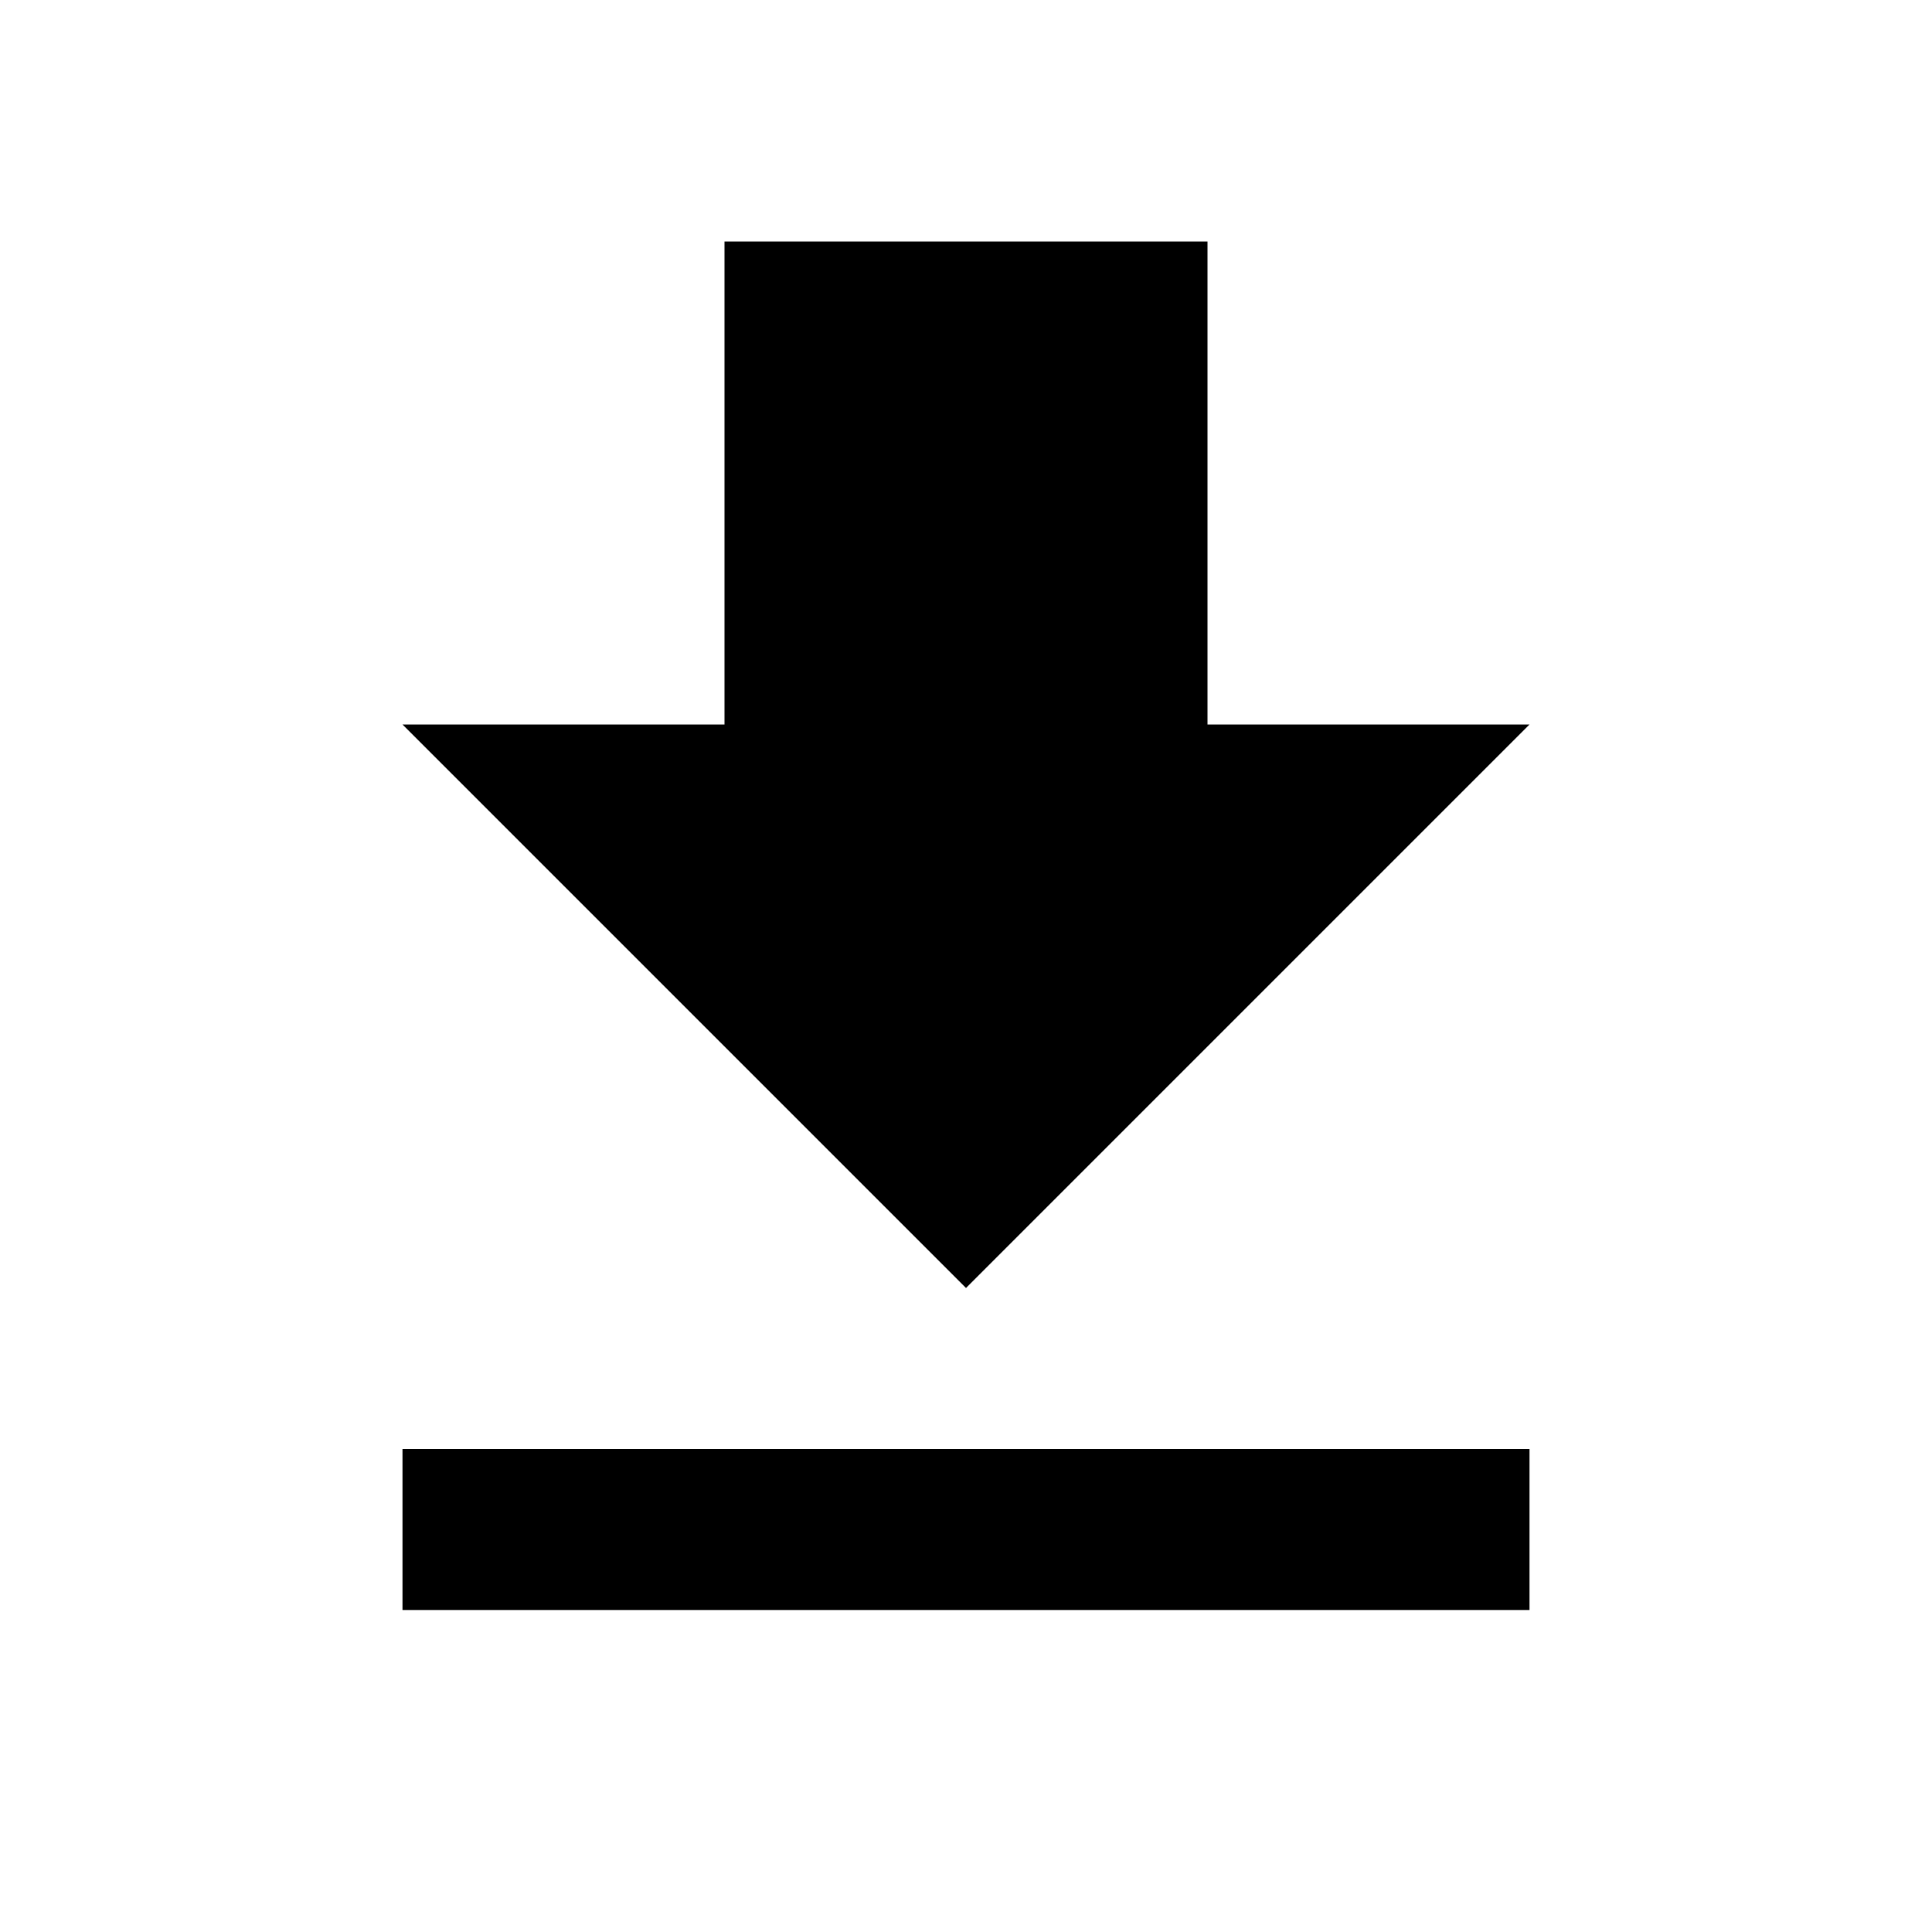
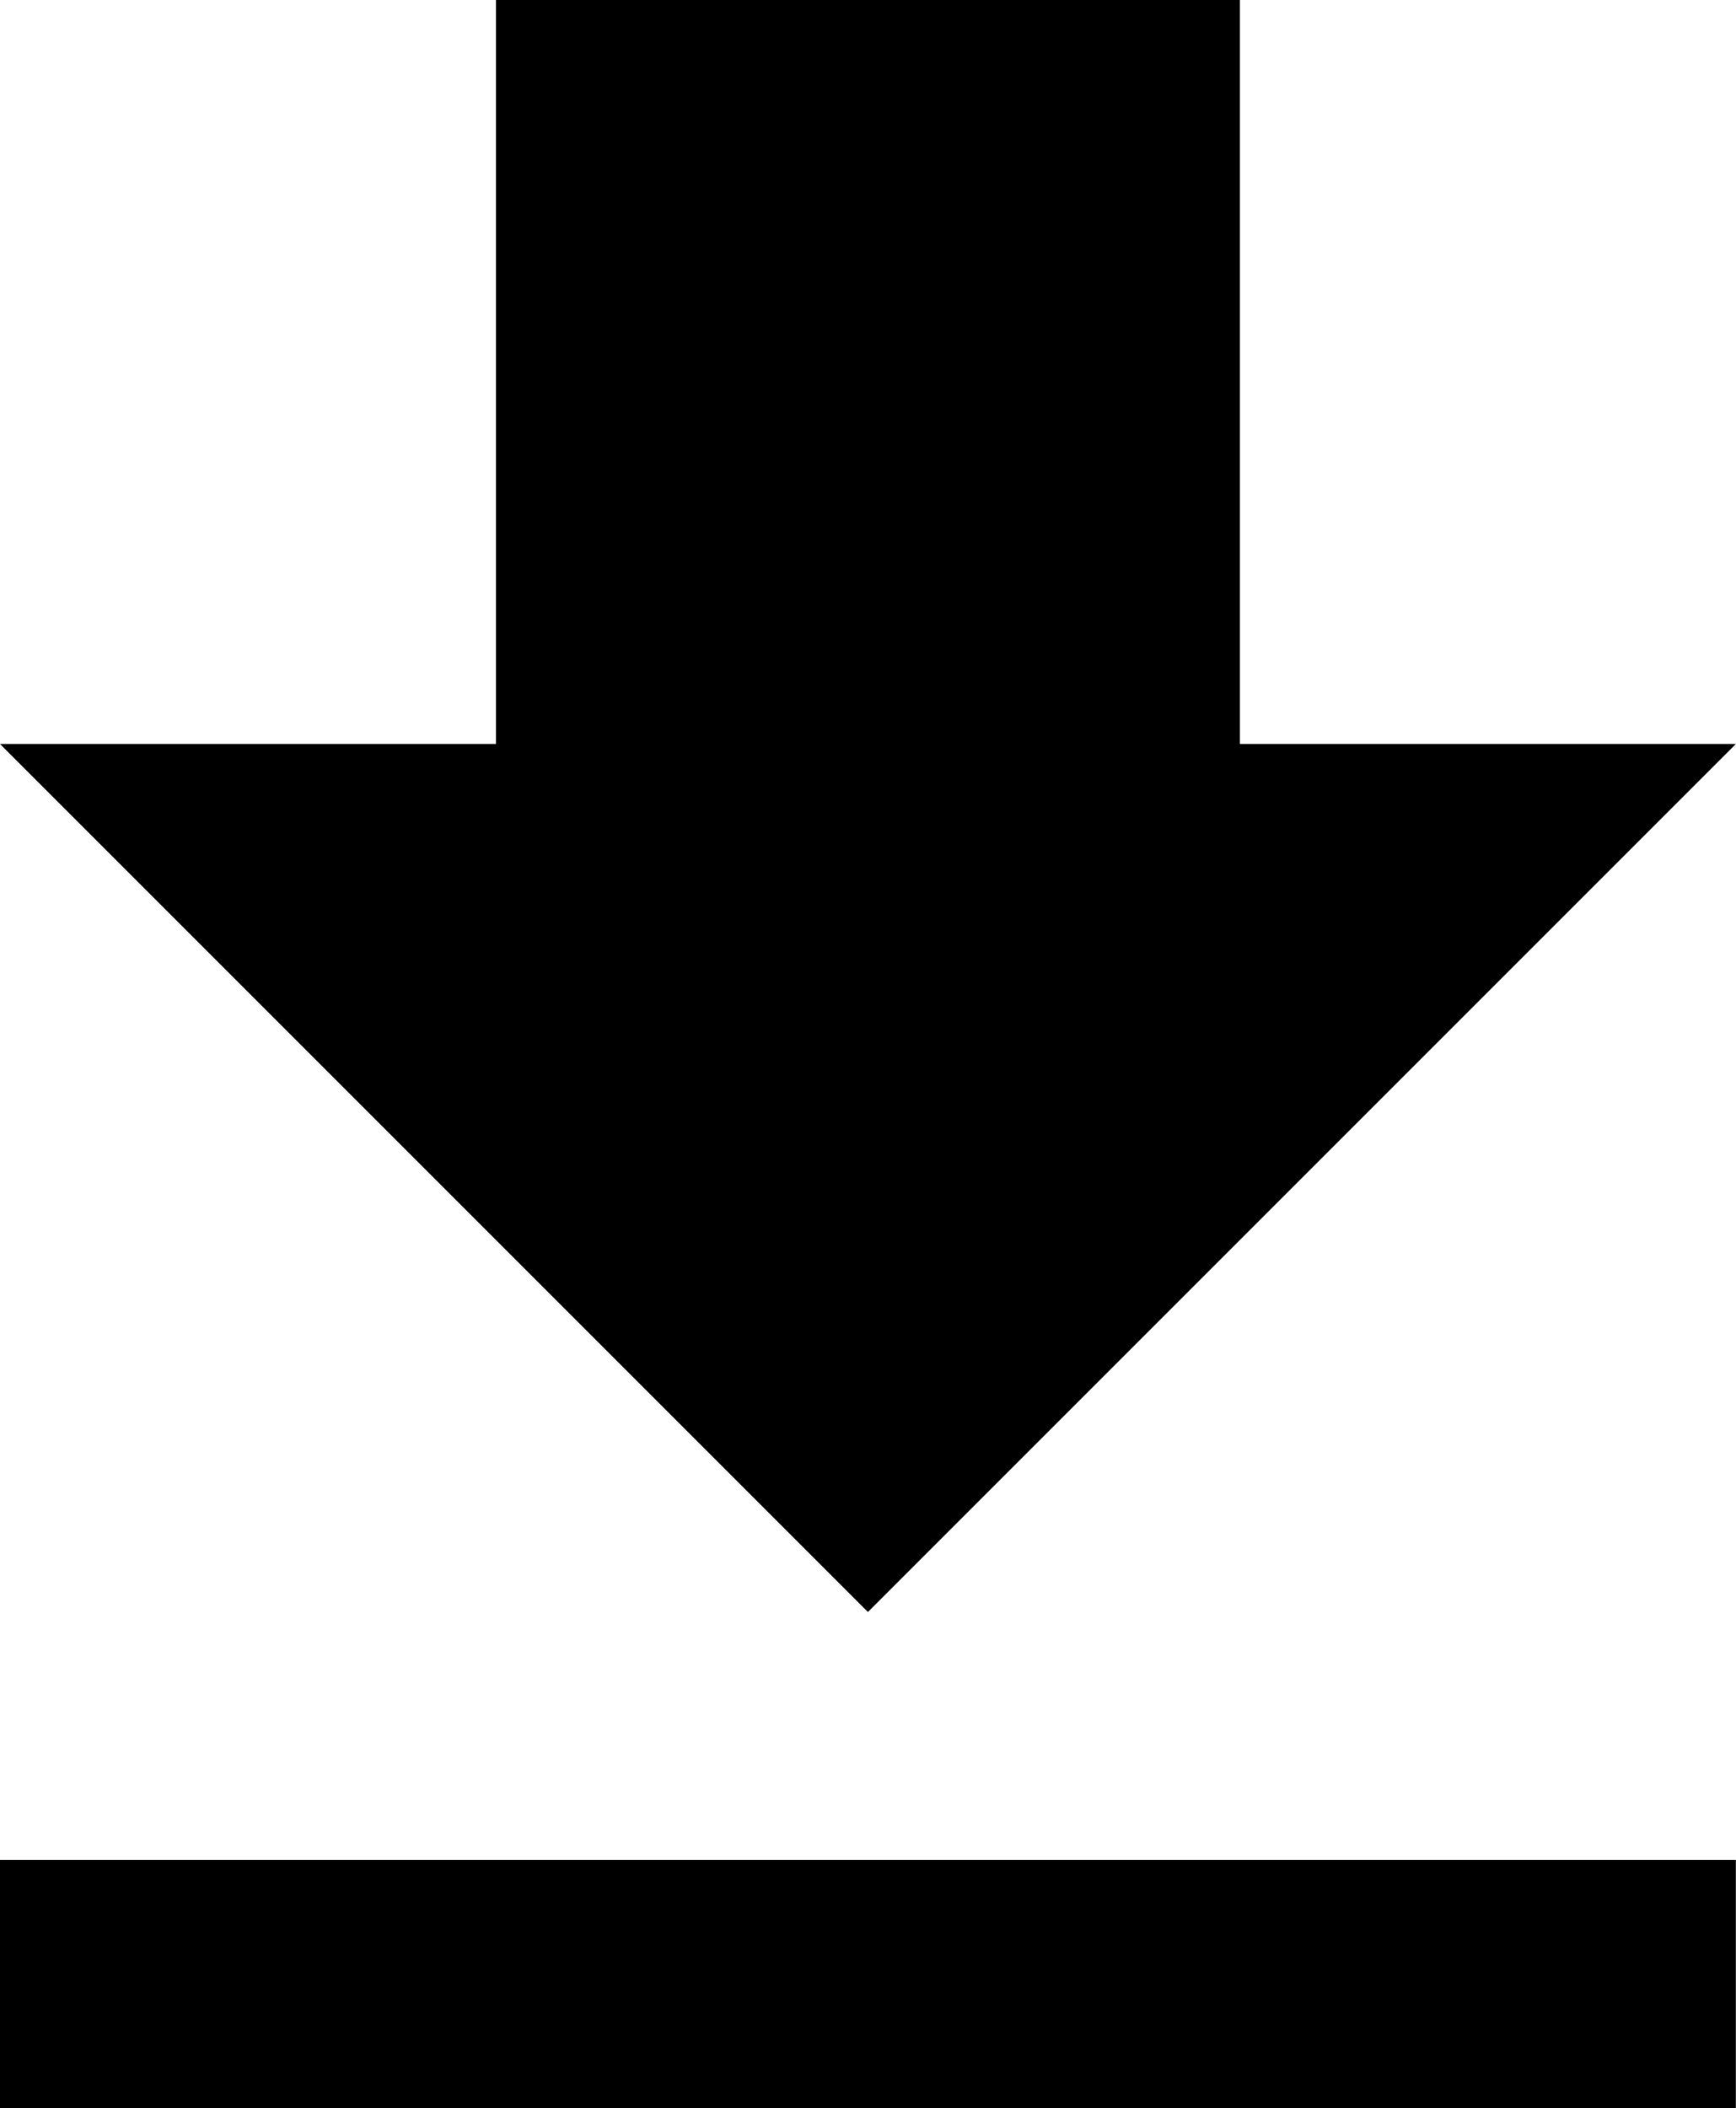
- <svg xmlns="http://www.w3.org/2000/svg" viewBox="0 0 24 24" style="pointer-events: none; display: block;">
+ <svg xmlns="http://www.w3.org/2000/svg" version="1.1" id="Ebene_1" x="0px" y="0px" width="350px" height="425px" viewBox="225 75 350 425" enable-background="new 225 75 350 425" xml:space="preserve">
  <g id="file-download">
-     <path d="M19,9h-4V3H9v6H5l7,7L19,9z M5,18v2h14v-2H5z" />
+     <path d="M575,225H475V75H325v150H225l175,175L575,225z M225,450v50h350v-50H225z" />
  </g>
</svg>
